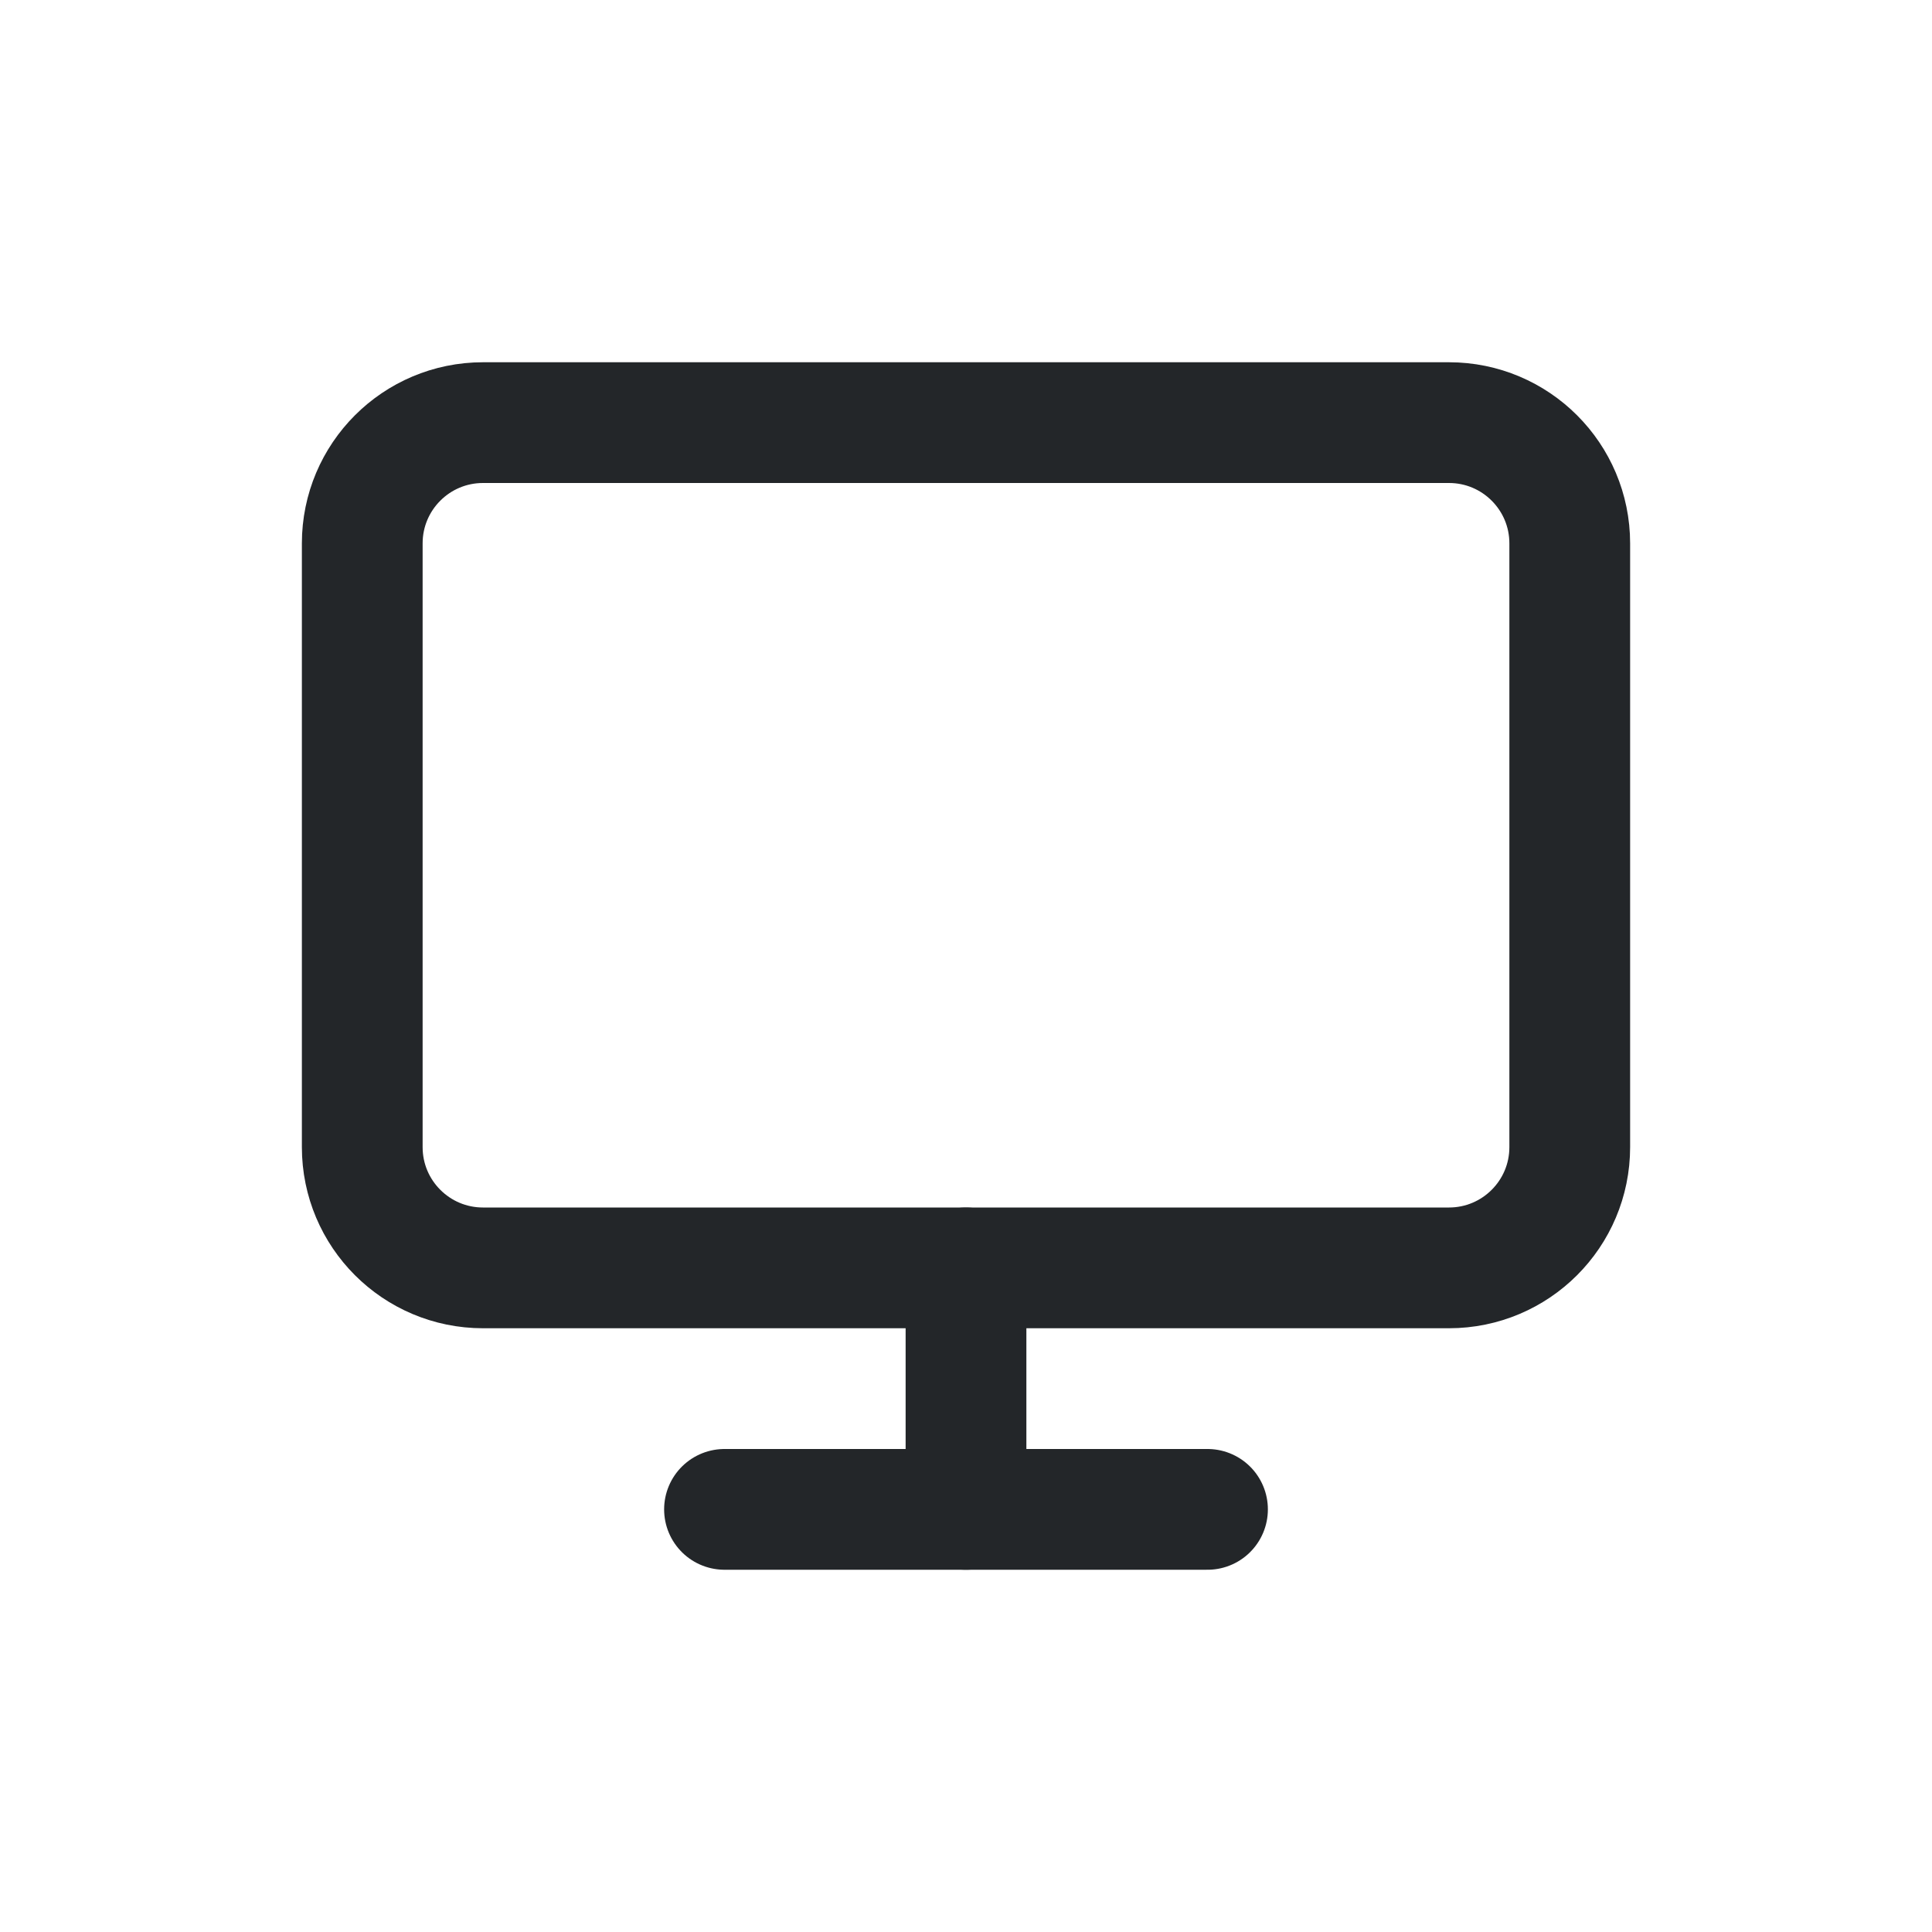
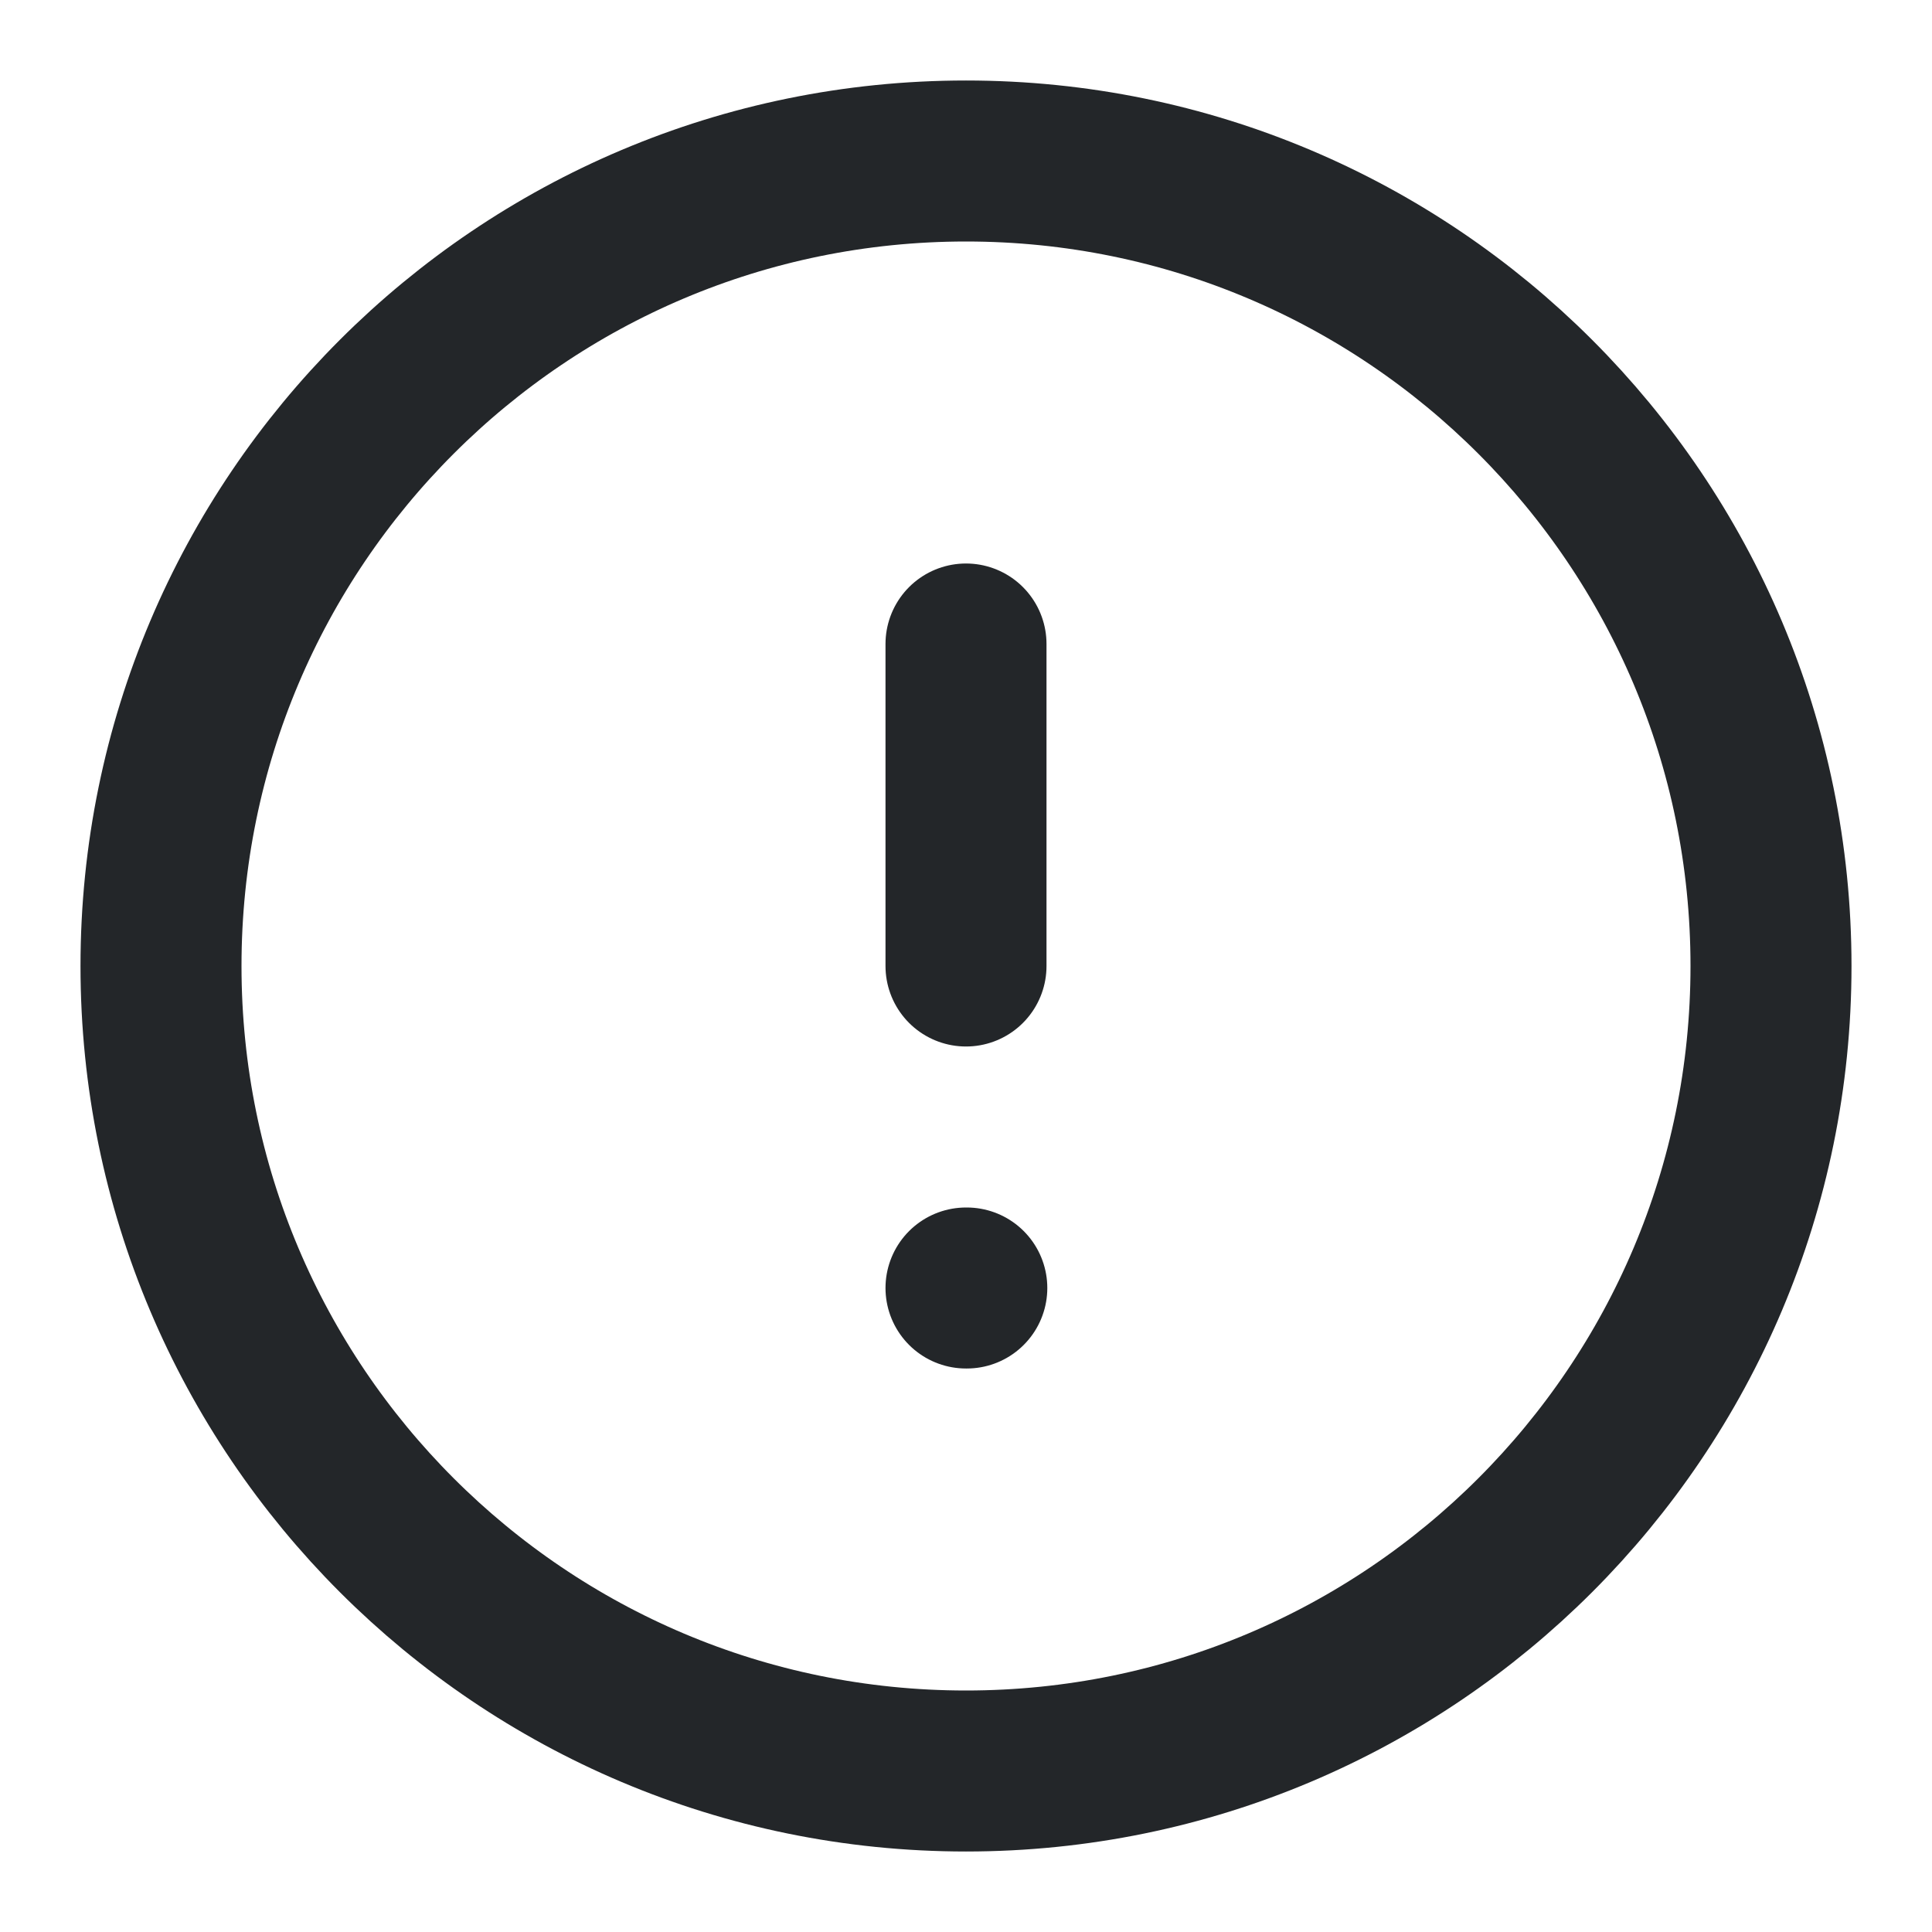
- <svg xmlns="http://www.w3.org/2000/svg" class="lucide lucide-monitor" width="24" height="24" viewBox="0 0 24 24" fill="none" stroke="currentColor" stroke-width="2" stroke-linecap="round" stroke-linejoin="round">
+ <svg xmlns="http://www.w3.org/2000/svg" class="lucide lucide-circle-alert" width="24" height="24" viewBox="0 0 24 24" fill="none" stroke="currentColor" stroke-width="2" stroke-linecap="round" stroke-linejoin="round">
  <style id="current-color-scheme" type="text/css">
    .ColorScheme-Text { color: #232629; }
  </style>
-   <g class="ColorScheme-Text" fill="none" stroke="currentColor" stroke-width="2" stroke-linecap="round" stroke-linejoin="round" transform="translate(3 3) scale(0.75)">
-     <rect width="20" height="14" x="2" y="3" rx="2" />
-     <line x1="8" x2="16" y1="21" y2="21" />
-     <line x1="12" x2="12" y1="17" y2="21" />
+   <g class="ColorScheme-Text" fill="none" stroke="currentColor" stroke-width="2" stroke-linecap="round" stroke-linejoin="round">
+     <circle cx="12" cy="12" r="10" />
+     <line x1="12" x2="12" y1="8" y2="12" />
+     <line x1="12" x2="12.01" y1="16" y2="16" />
  </g>
</svg>
